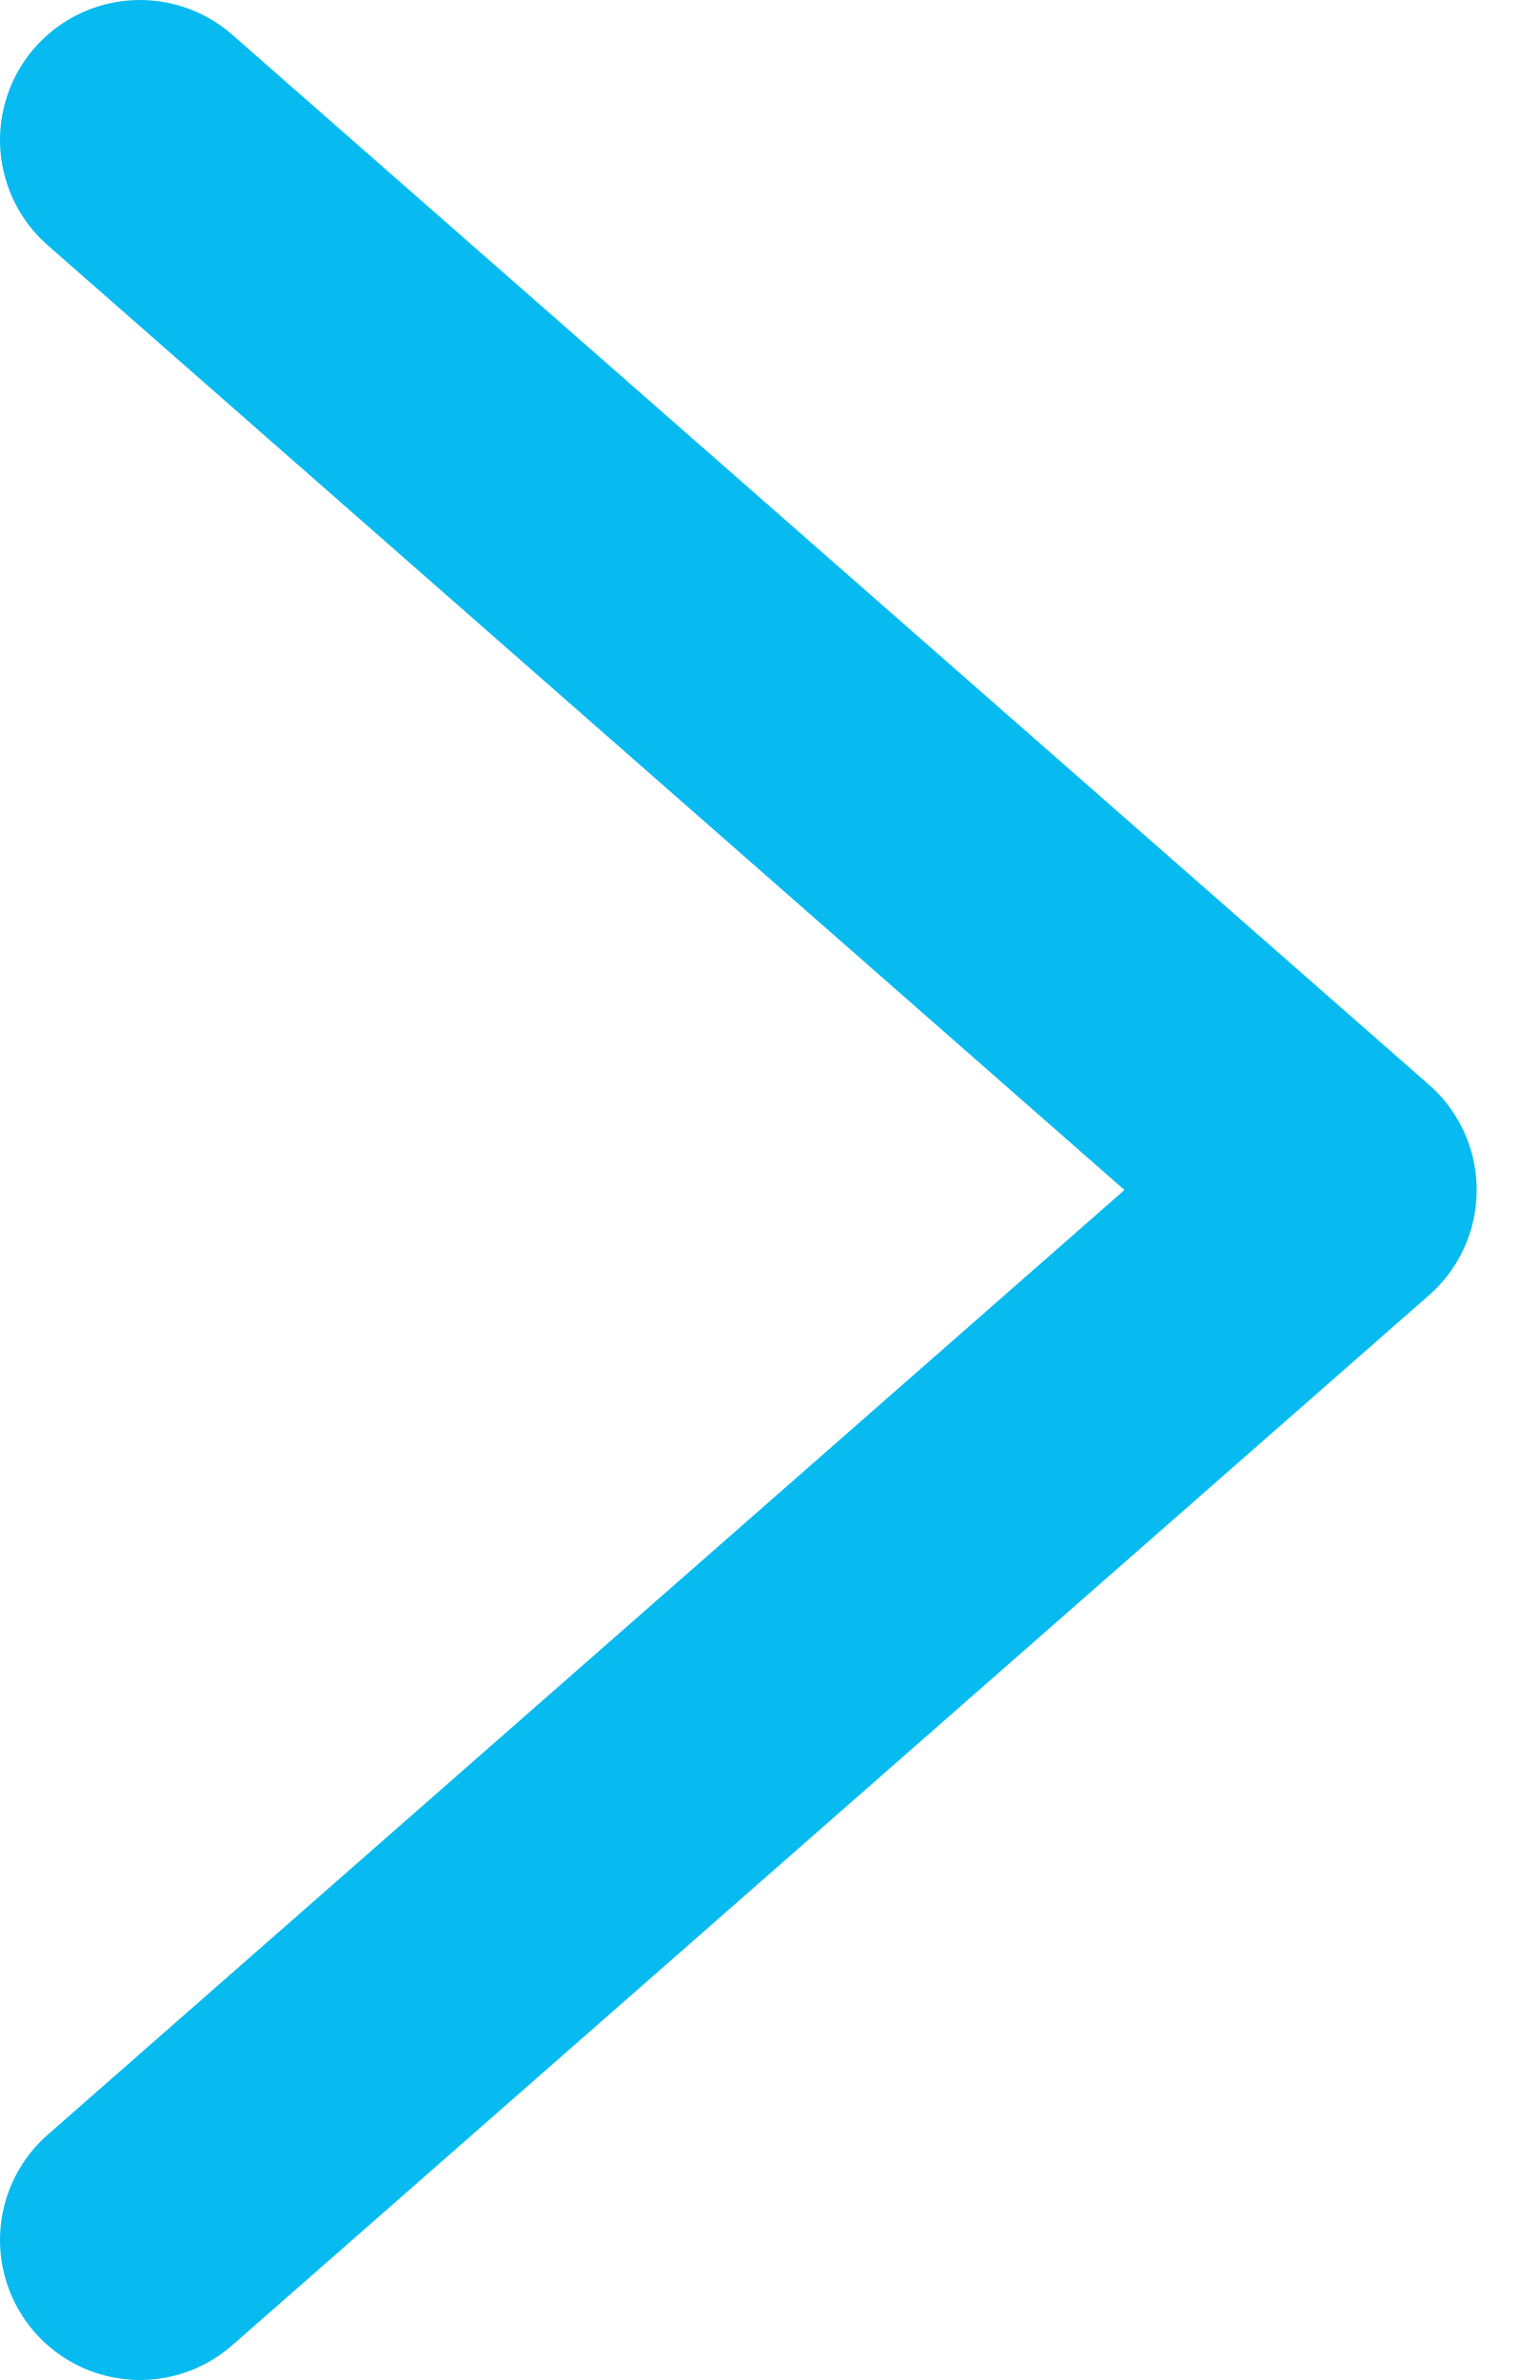
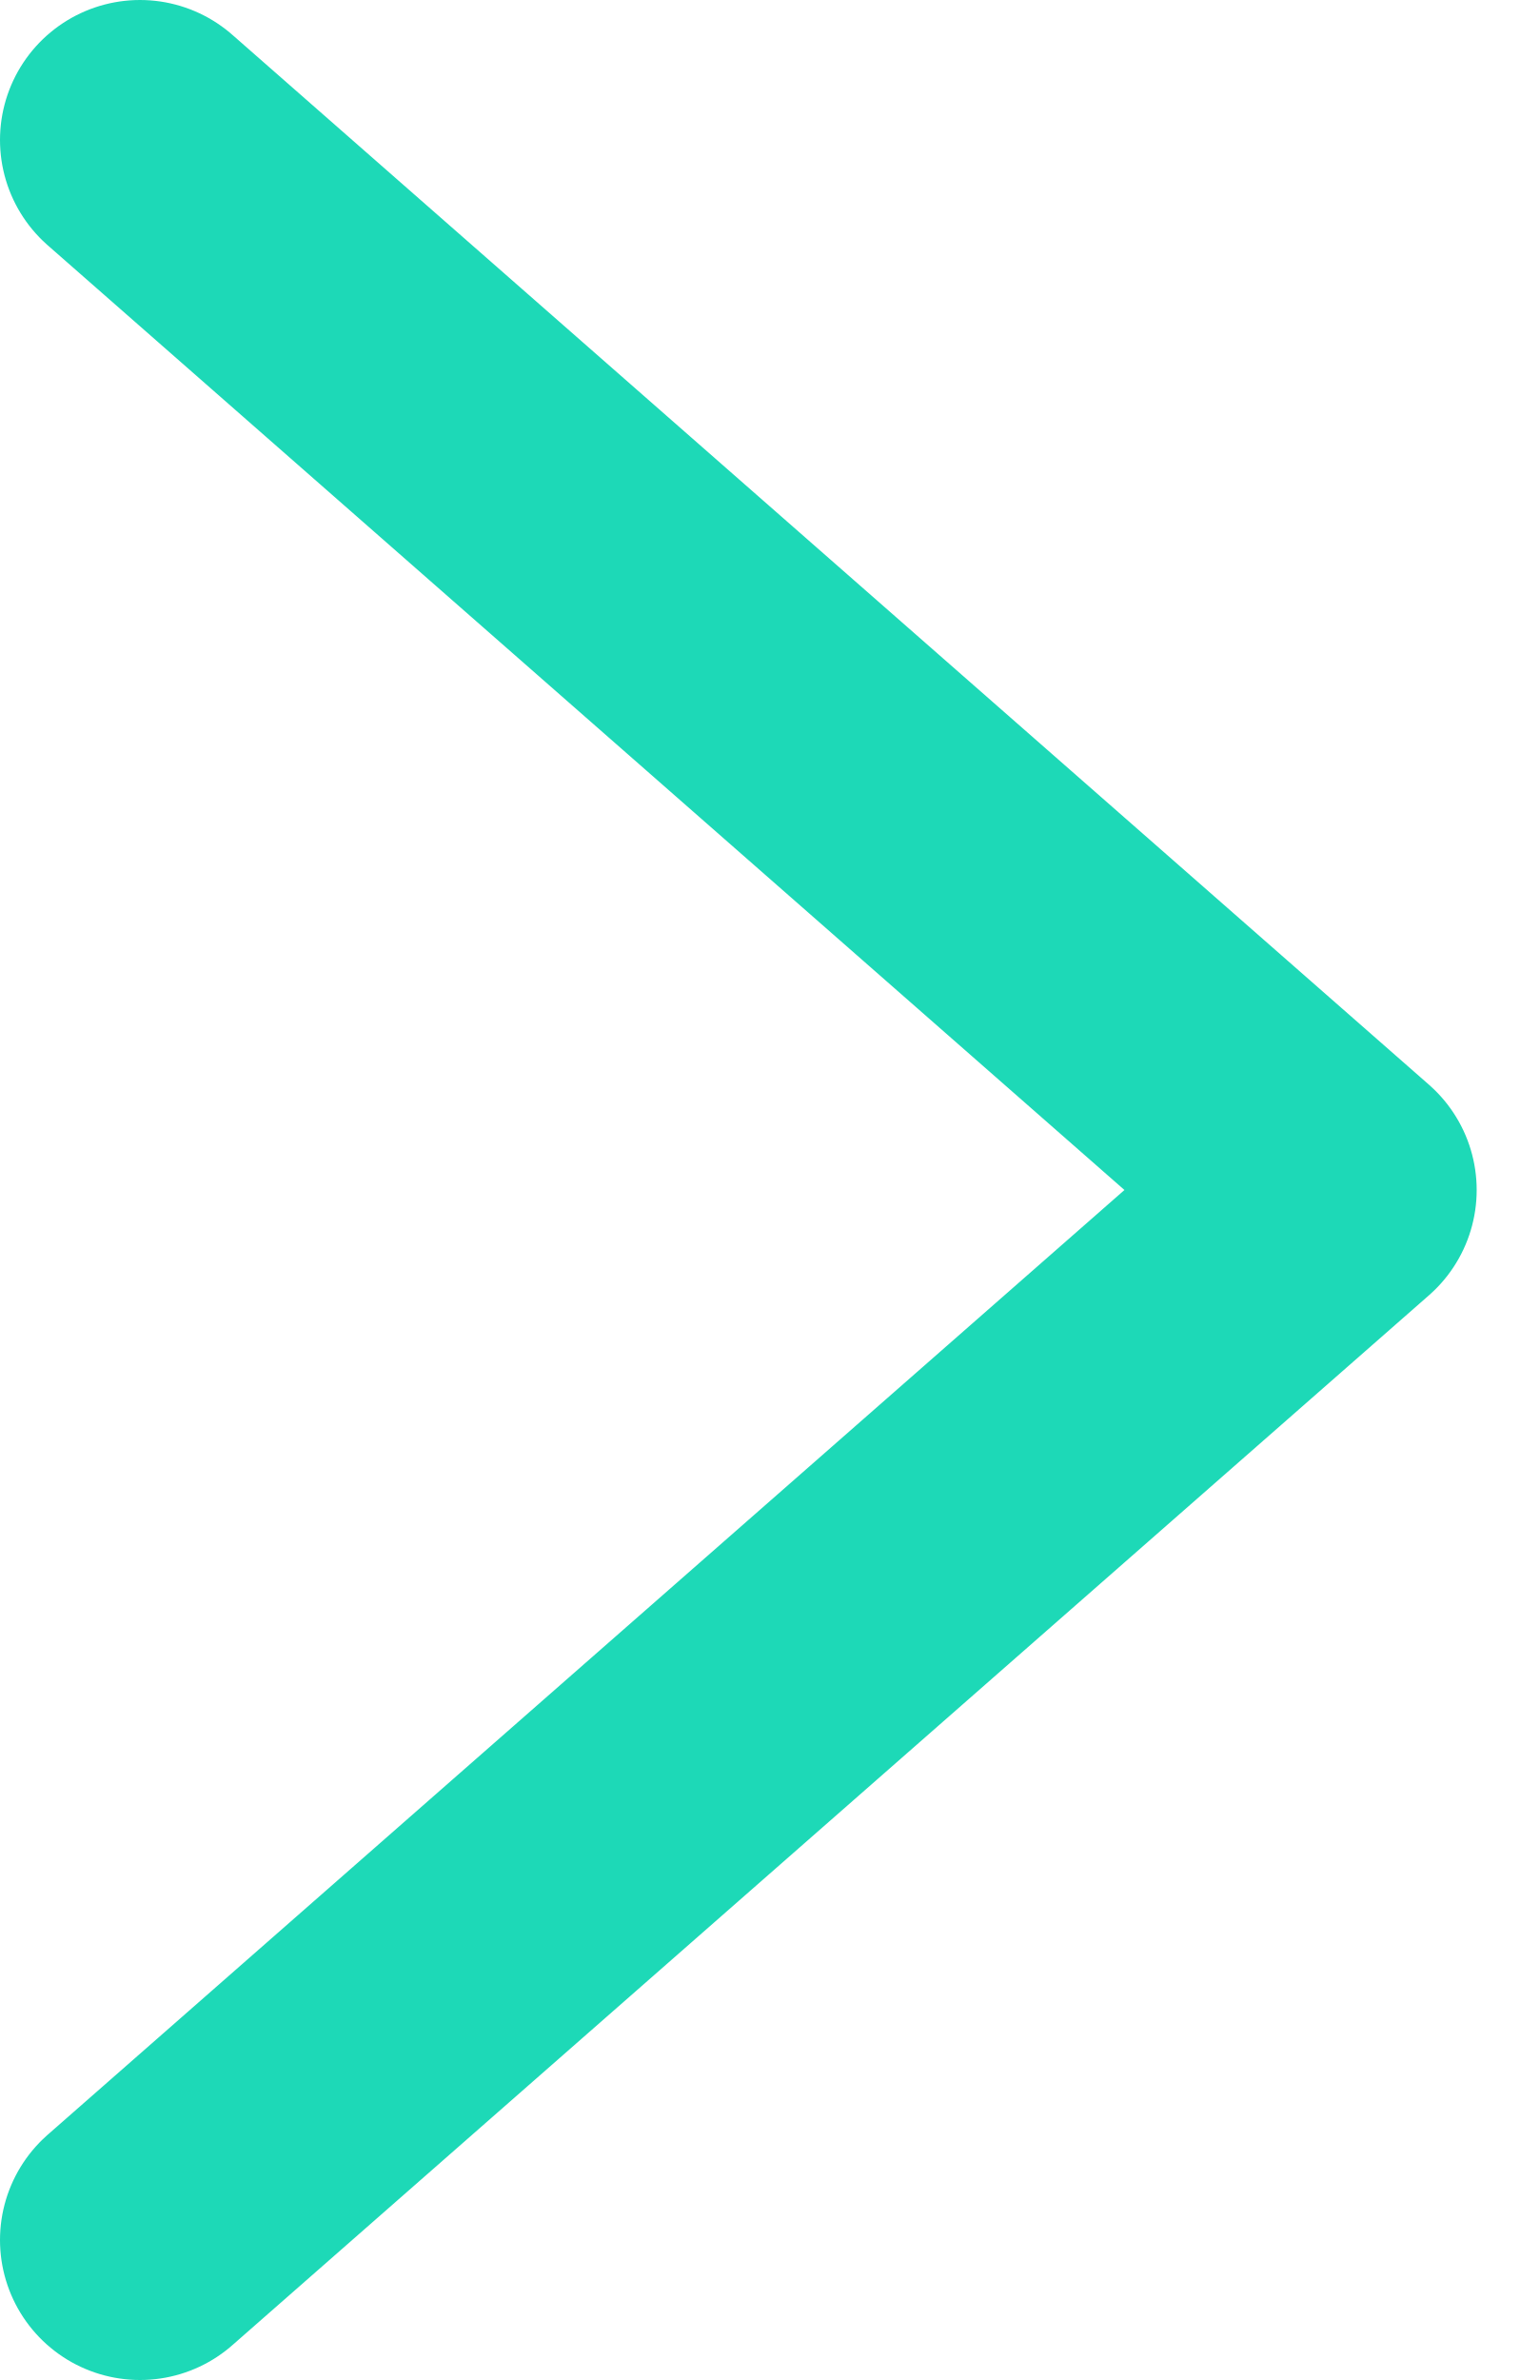
<svg xmlns="http://www.w3.org/2000/svg" width="22" height="34" viewBox="0 0 22 34" fill="none">
-   <path d="M2 2L19.1 17L2 32" stroke="#07BBF0" stroke-width="4" stroke-linecap="round" stroke-linejoin="round" />
+   <path d="M2 2L19.1 17L2 32" stroke="#1DD9B7" stroke-width="4" stroke-linecap="round" stroke-linejoin="round" />
</svg>
